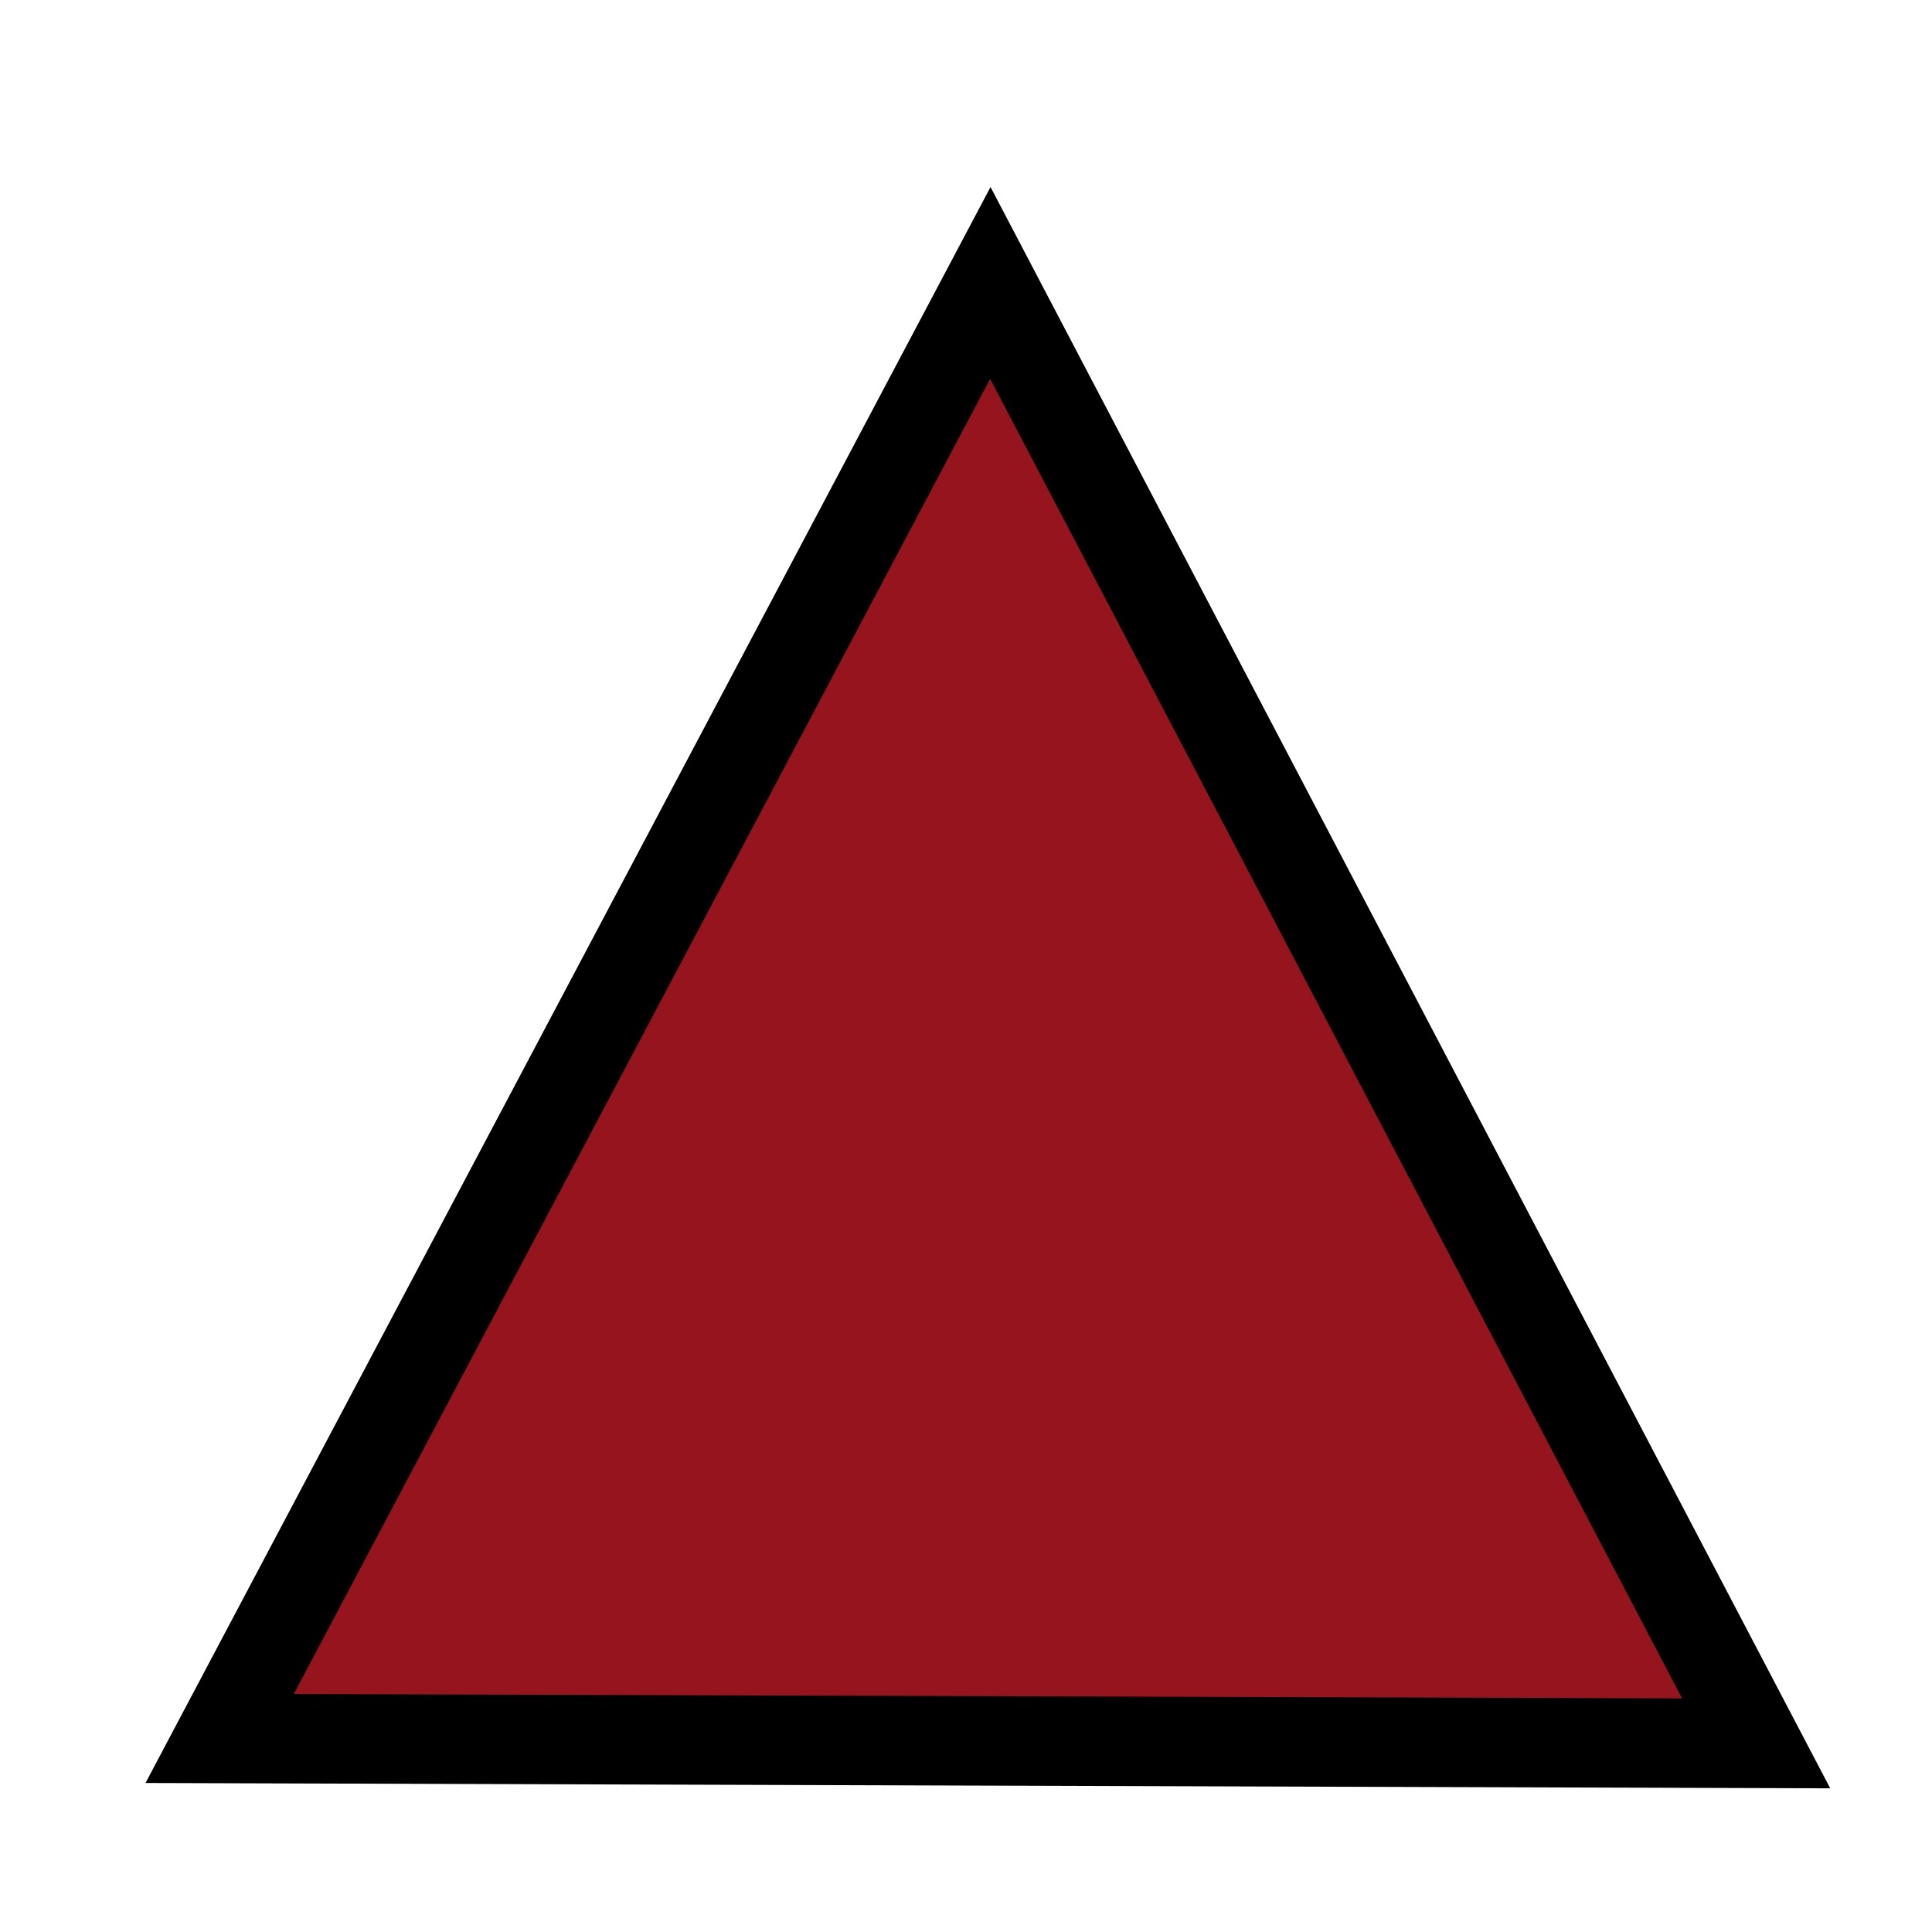
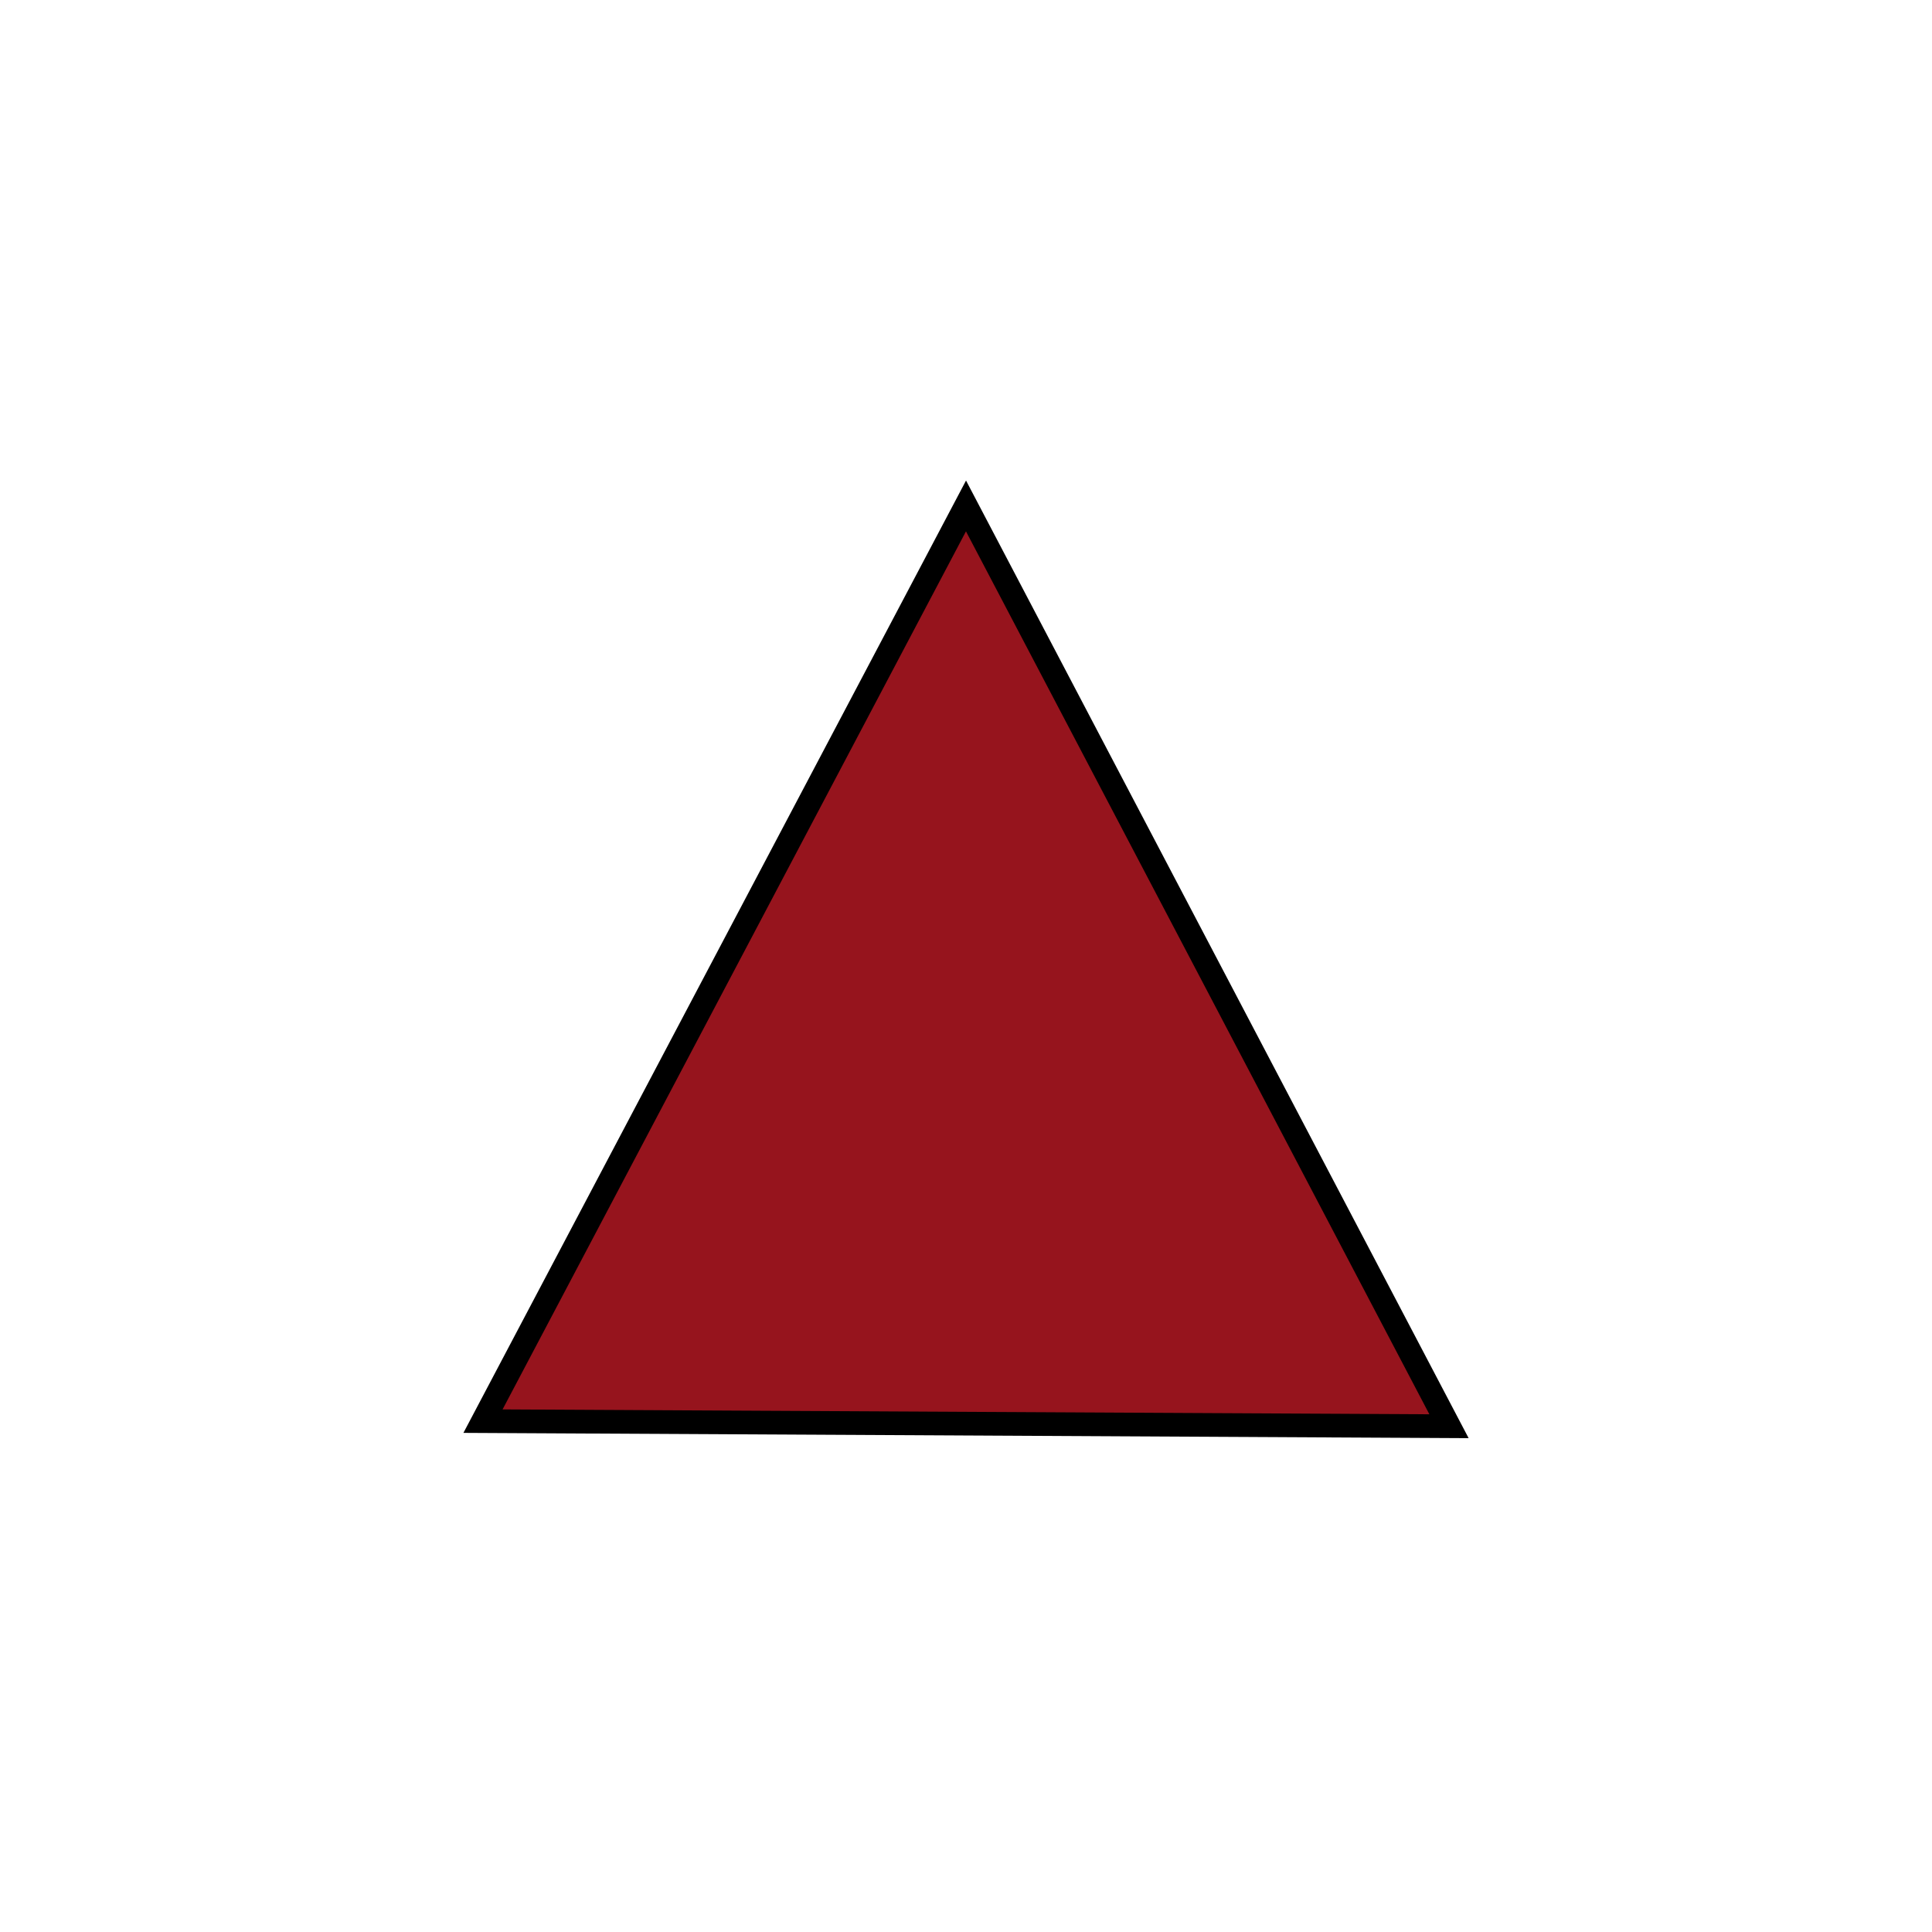
- <svg xmlns="http://www.w3.org/2000/svg" width="24" height="24" viewBox="0 0 6.35 6.35" version="1.1" id="svg8">
-   <defs id="defs2" />
+ <svg xmlns="http://www.w3.org/2000/svg" version="1.1" id="svg8" x="0px" y="0px" width="24px" height="24px" viewBox="488 488 24 24" enable-background="new 488 488 24 24" xml:space="preserve">
  <g id="layer1" transform="translate(0,-290.65)">
-     <path style="fill:#96141d;stroke:#000000;stroke-width:0.294px;stroke-linecap:butt;stroke-linejoin:miter;stroke-opacity:1;fill-opacity:1" d="m 3.255,291.58 -2.533,4.784 5.05,0.016 z" id="path1403" />
+     <path id="path1403" fill="#96141D" stroke="#000000" stroke-width="0.294" d="M500,784.935   l-6,11.369l12,0.063L500,784.935z" />
  </g>
</svg>
